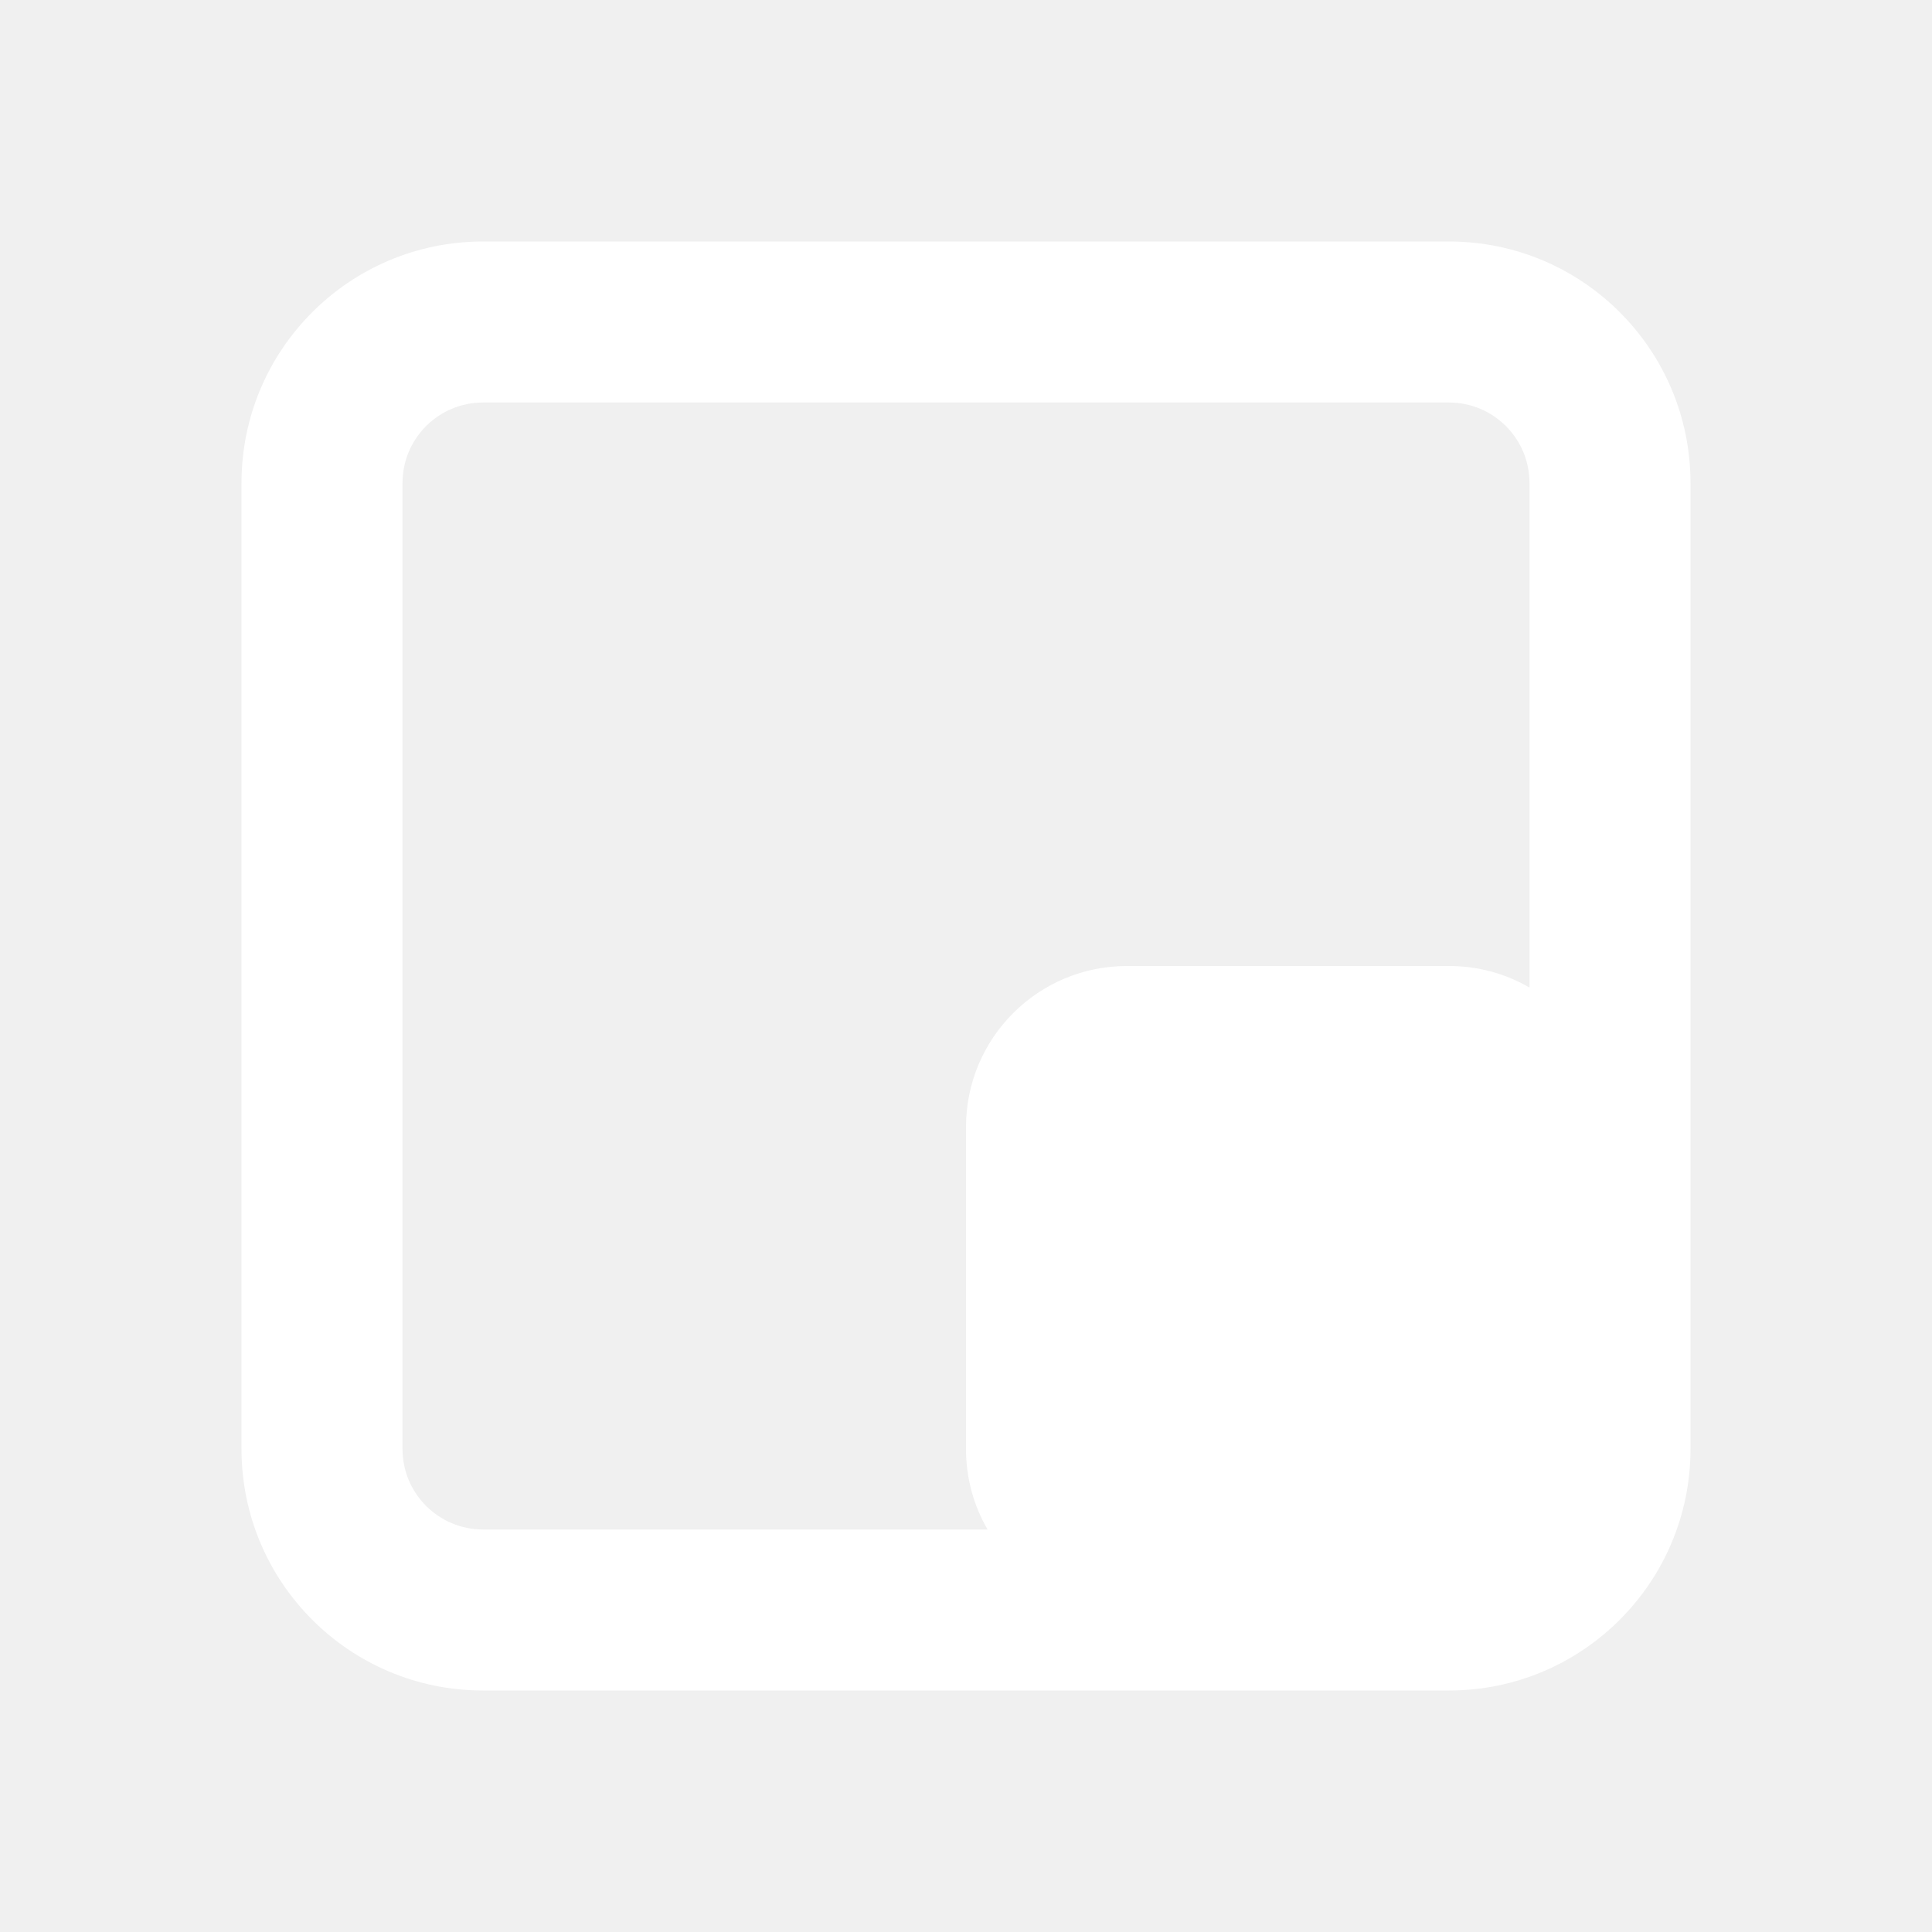
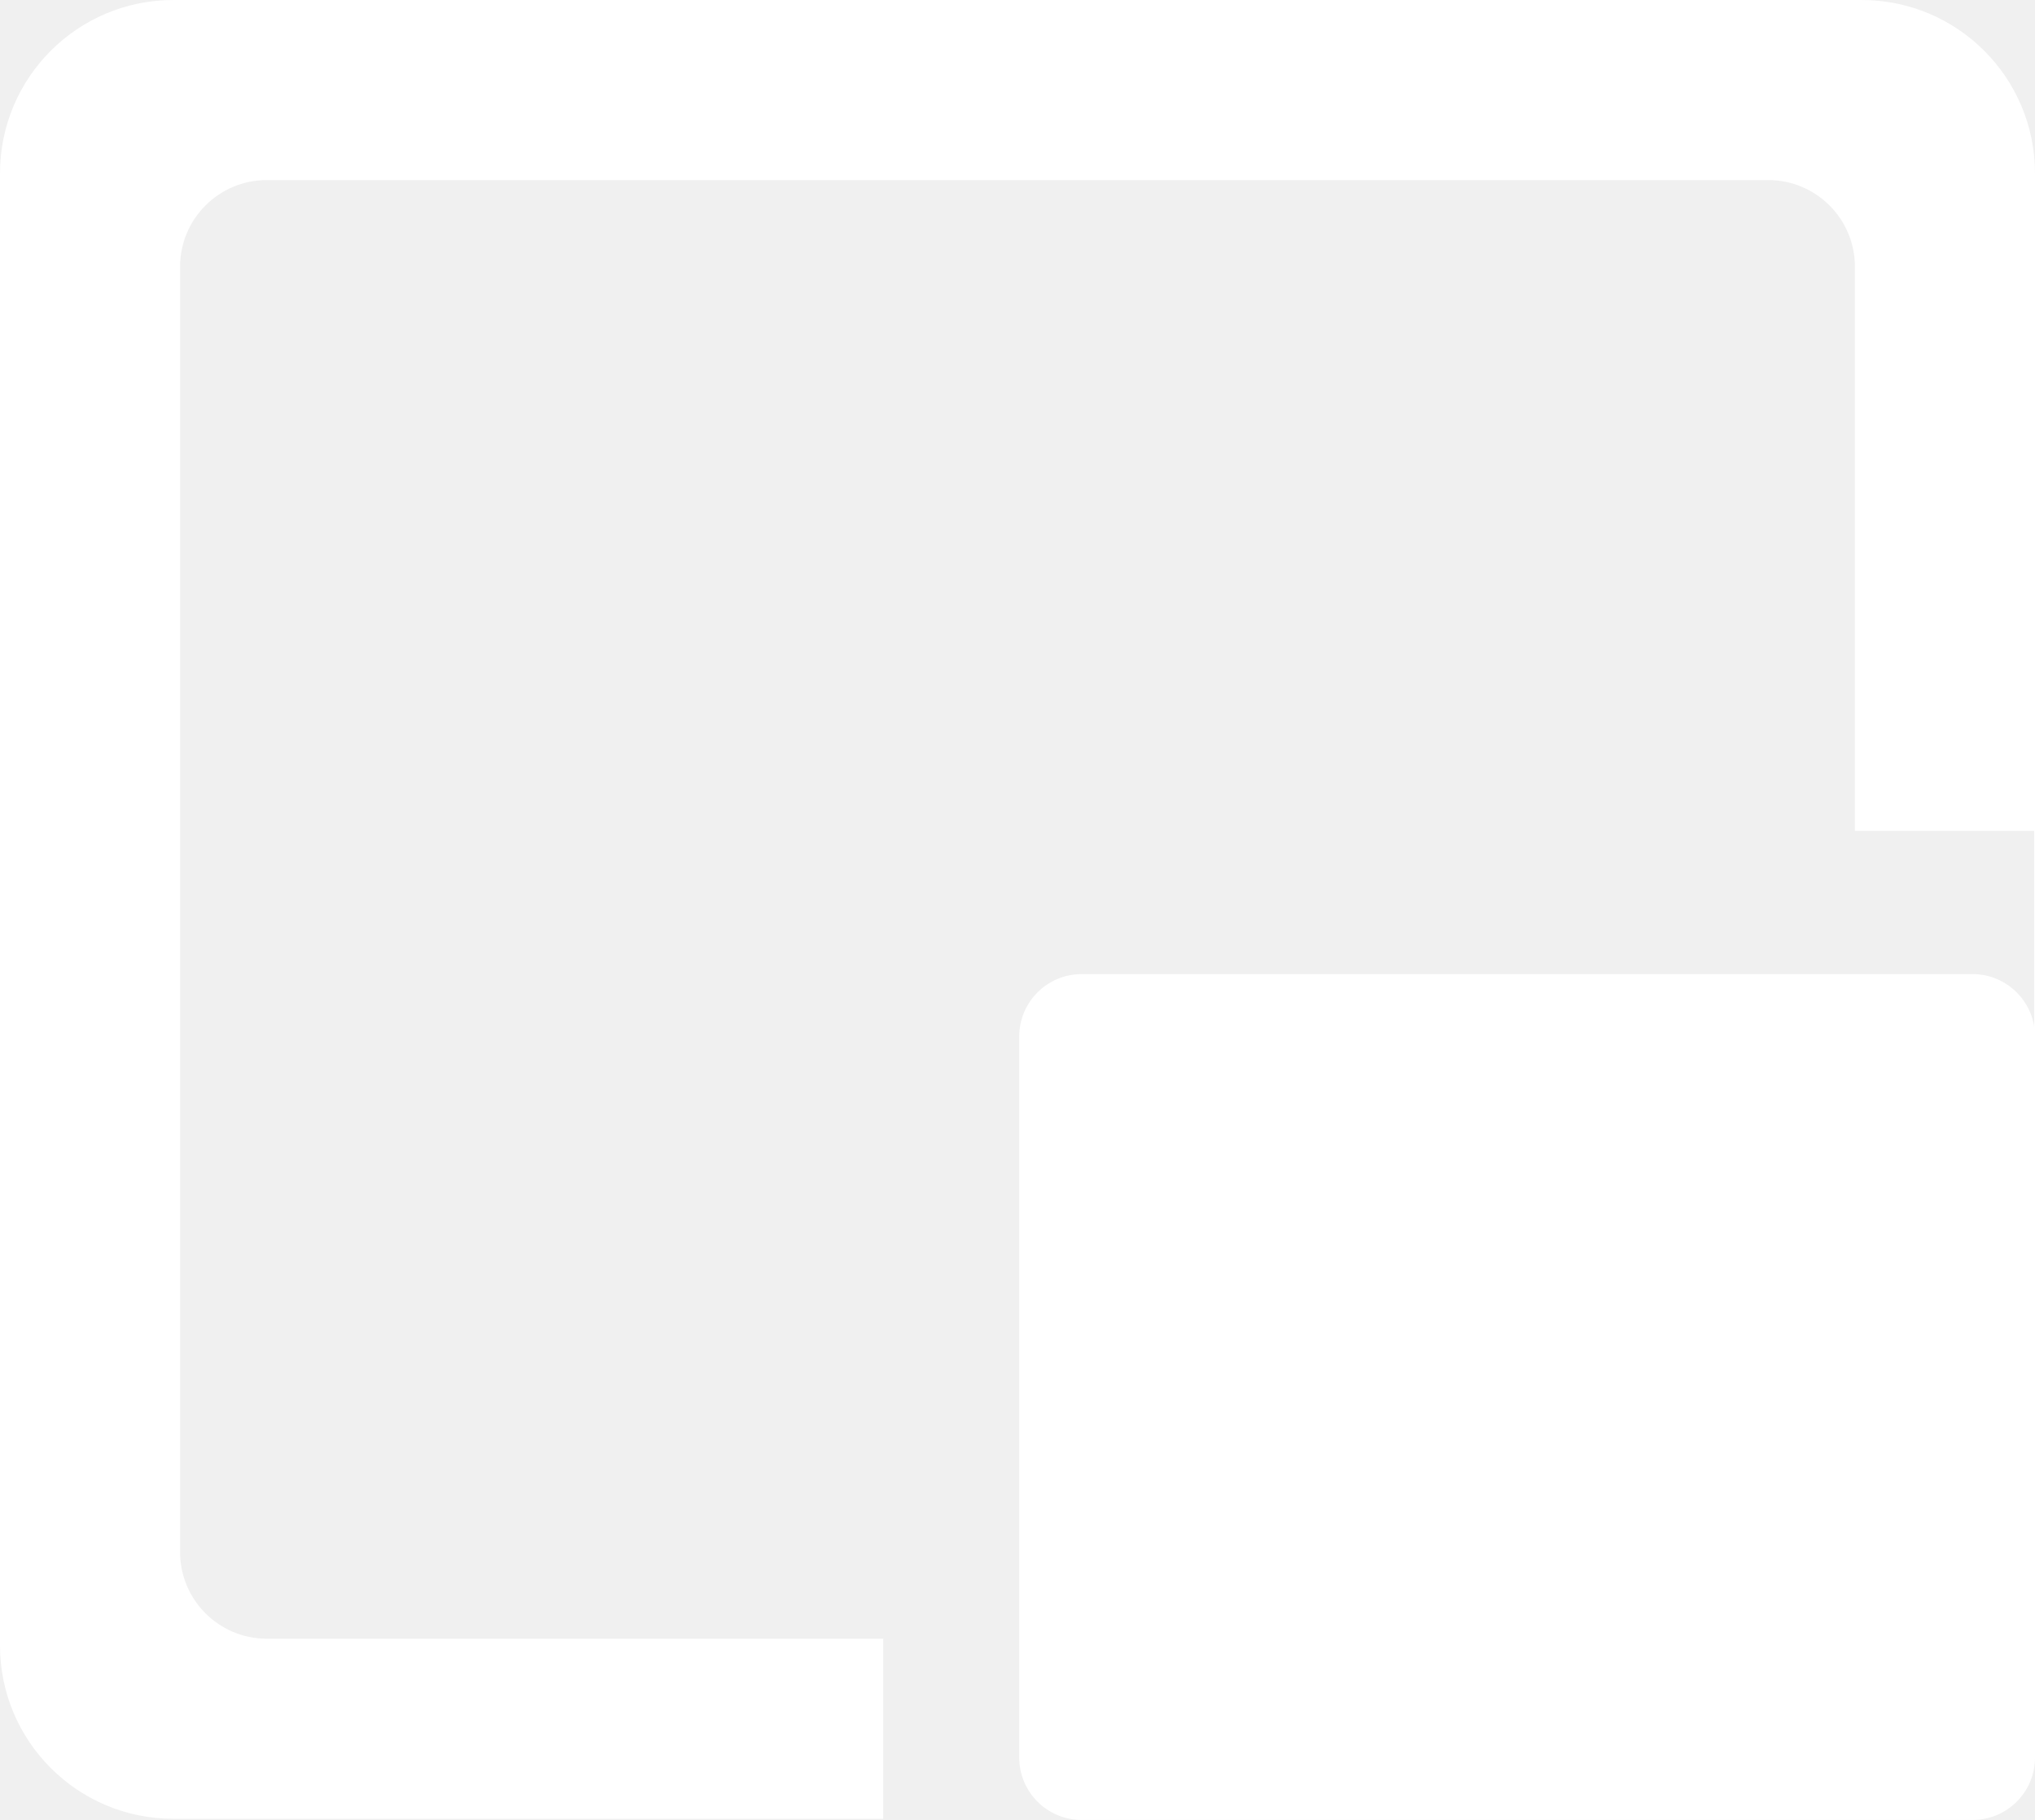
- <svg xmlns="http://www.w3.org/2000/svg" width="800px" height="800px" viewBox="0 0 24 24" fill="none">
-   <g id="SVGRepo_bgCarrier" stroke-width="0" />
-   <g id="SVGRepo_tracerCarrier" stroke-linecap="round" stroke-linejoin="round" />
-   <g id="SVGRepo_iconCarrier">
-     <path fill-rule="evenodd" clip-rule="evenodd" d="M3 6C3 4.343 4.343 3 6 3H18C19.657 3 21 4.343 21 6V18C21 19.657 19.657 21 18 21H6C4.343 21 3 19.657 3 18V6ZM6 5H18C18.552 5 19 5.448 19 6V12.268C18.706 12.097 18.364 12 18 12H14C12.895 12 12 12.895 12 14V18C12 18.364 12.097 18.706 12.268 19H6C5.448 19 5 18.552 5 18V6C5 5.448 5.448 5 6 5Z" fill="#ffffff" />
-   </g>
+ <svg xmlns="http://www.w3.org/2000/svg" width="587" height="525" viewBox="0 0 587 525" fill="none">
+   <path d="M537 0C564.614 0 587 22.386 587 50V507C587 516.941 578.941 525 569 525H312C302.059 525 294 516.941 294 507V299C294 289.059 302.059 281 312 281H569C577.962 281 585.394 287.55 586.771 296.124V239.664H535.053V76.947C535.053 63.14 523.86 51.947 510.053 51.947H76.947C63.14 51.947 51.947 63.14 51.947 76.947V447.717C51.947 461.524 63.14 472.717 76.947 472.717H254.771V524.664H50C22.386 524.664 0 502.278 0 474.664V50C0 22.386 22.386 0 50 0H537Z" fill="white" />
</svg>
